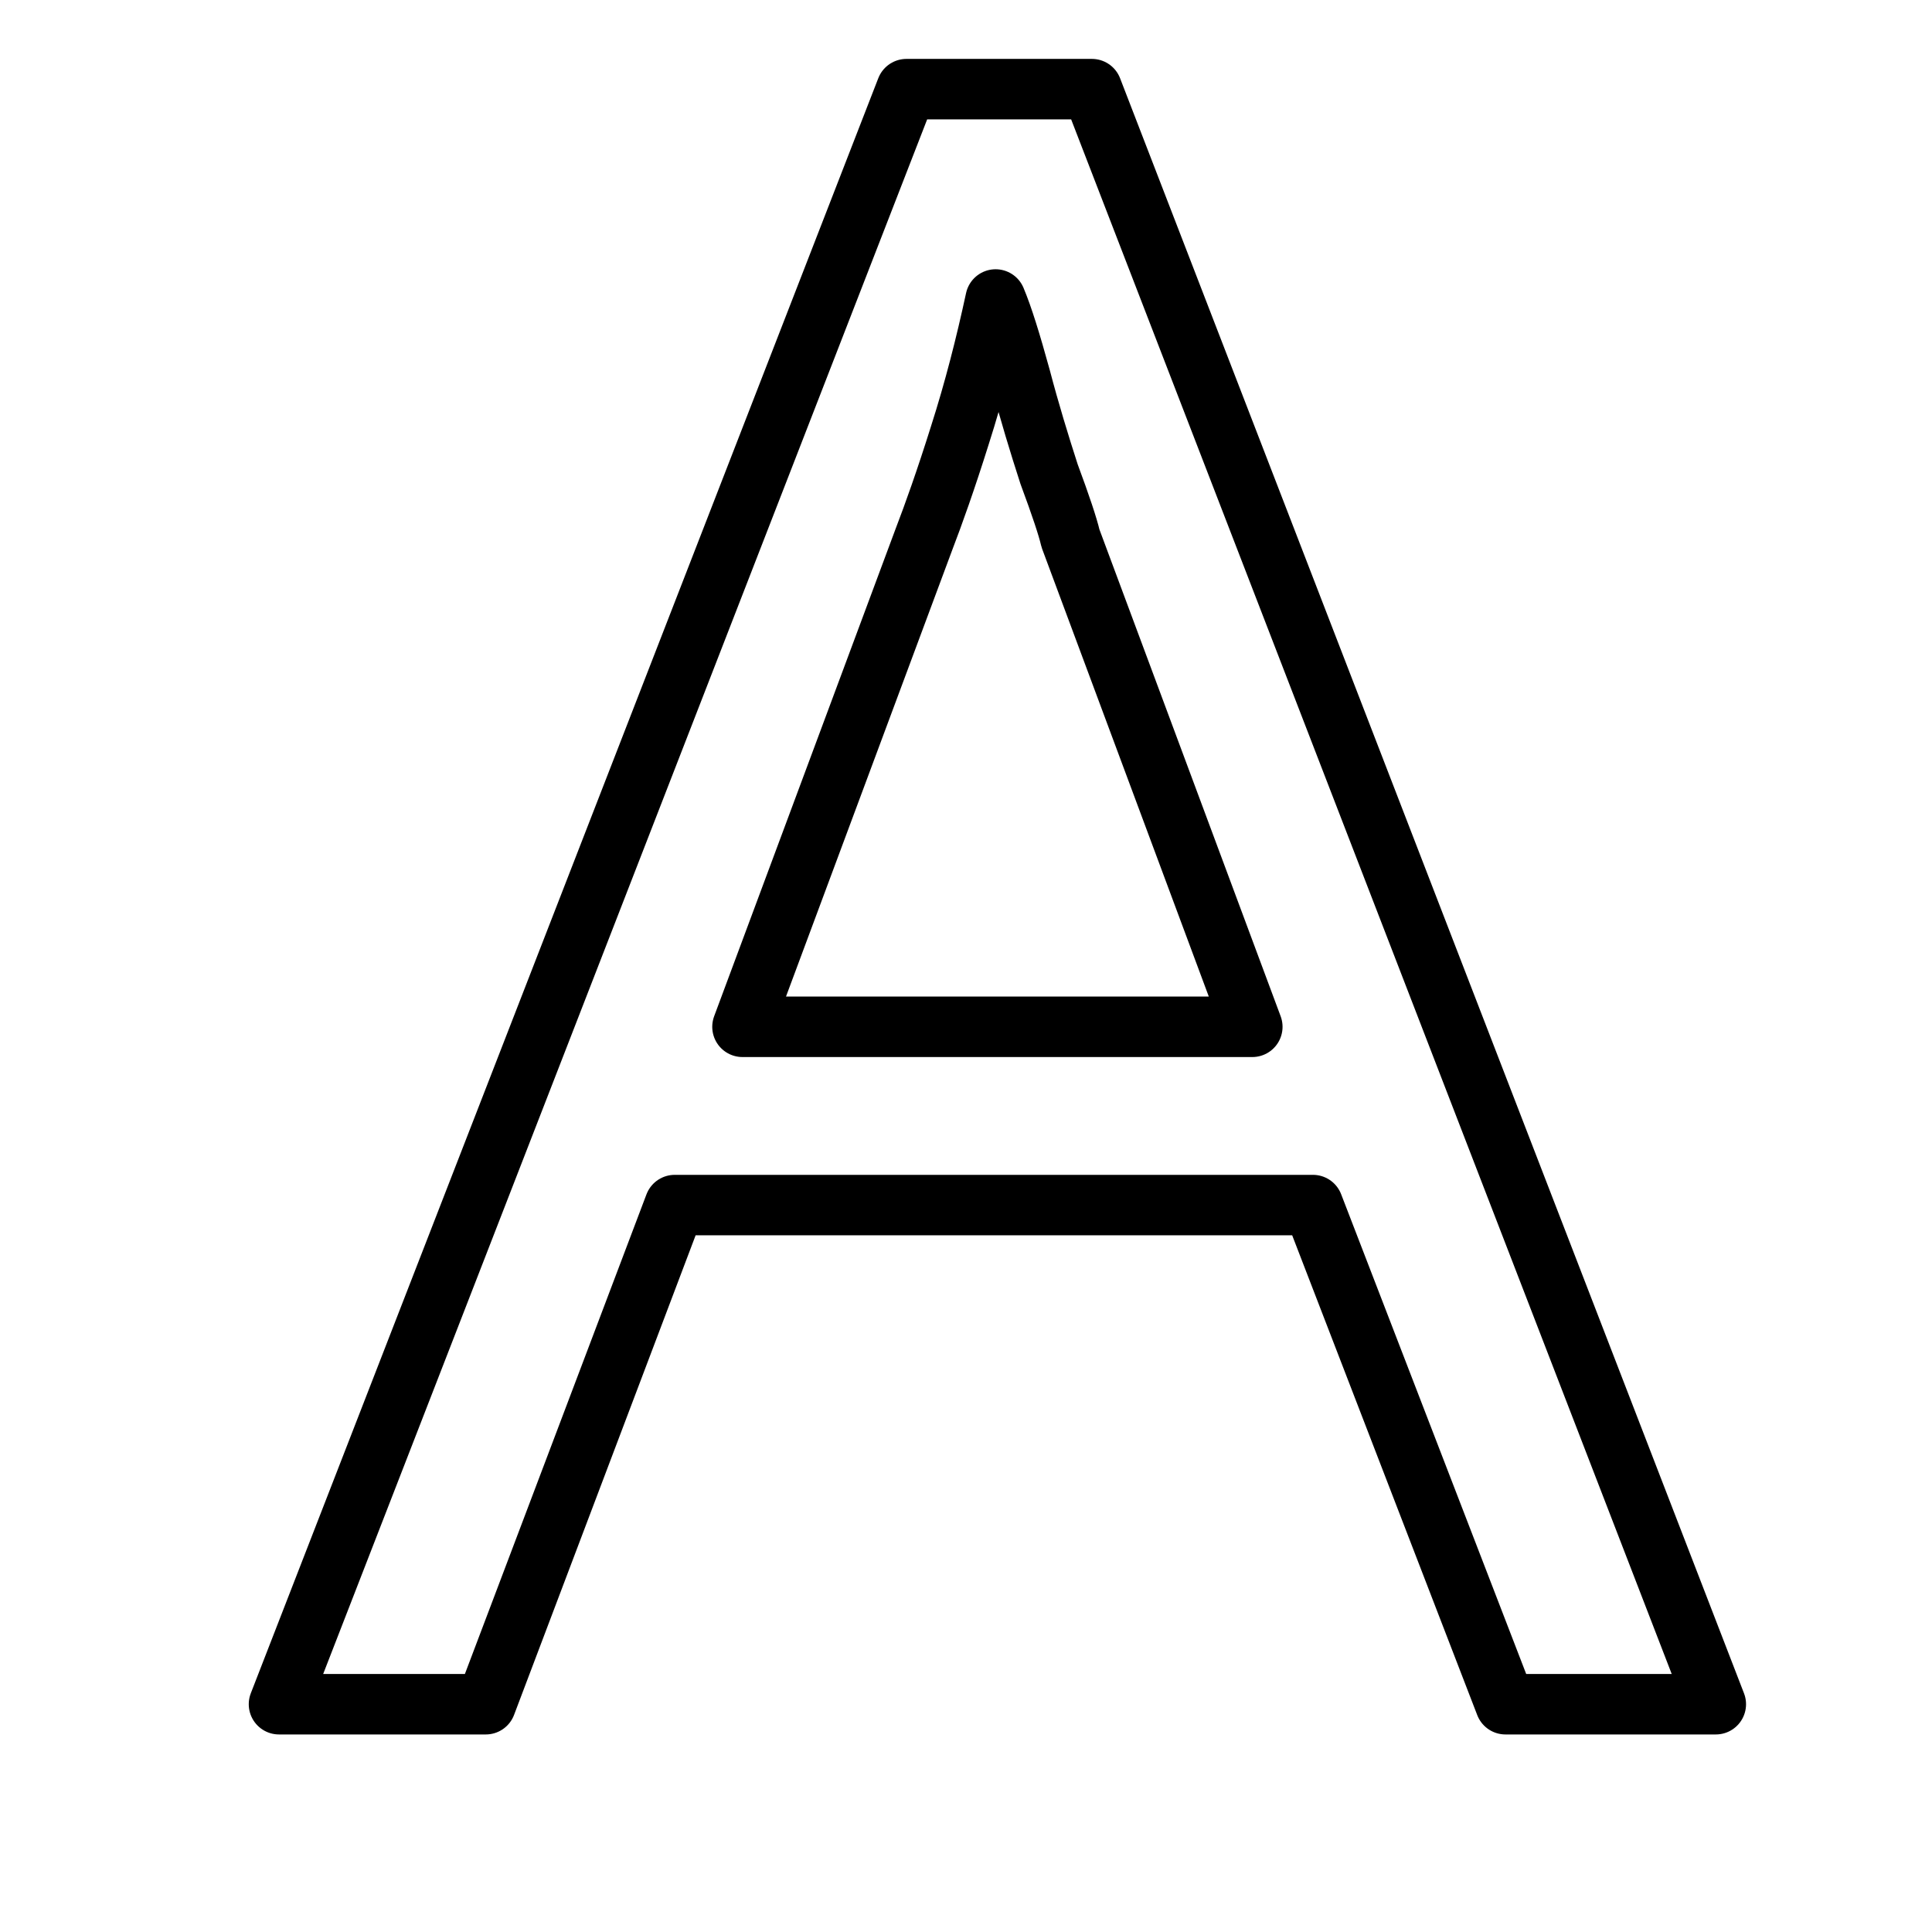
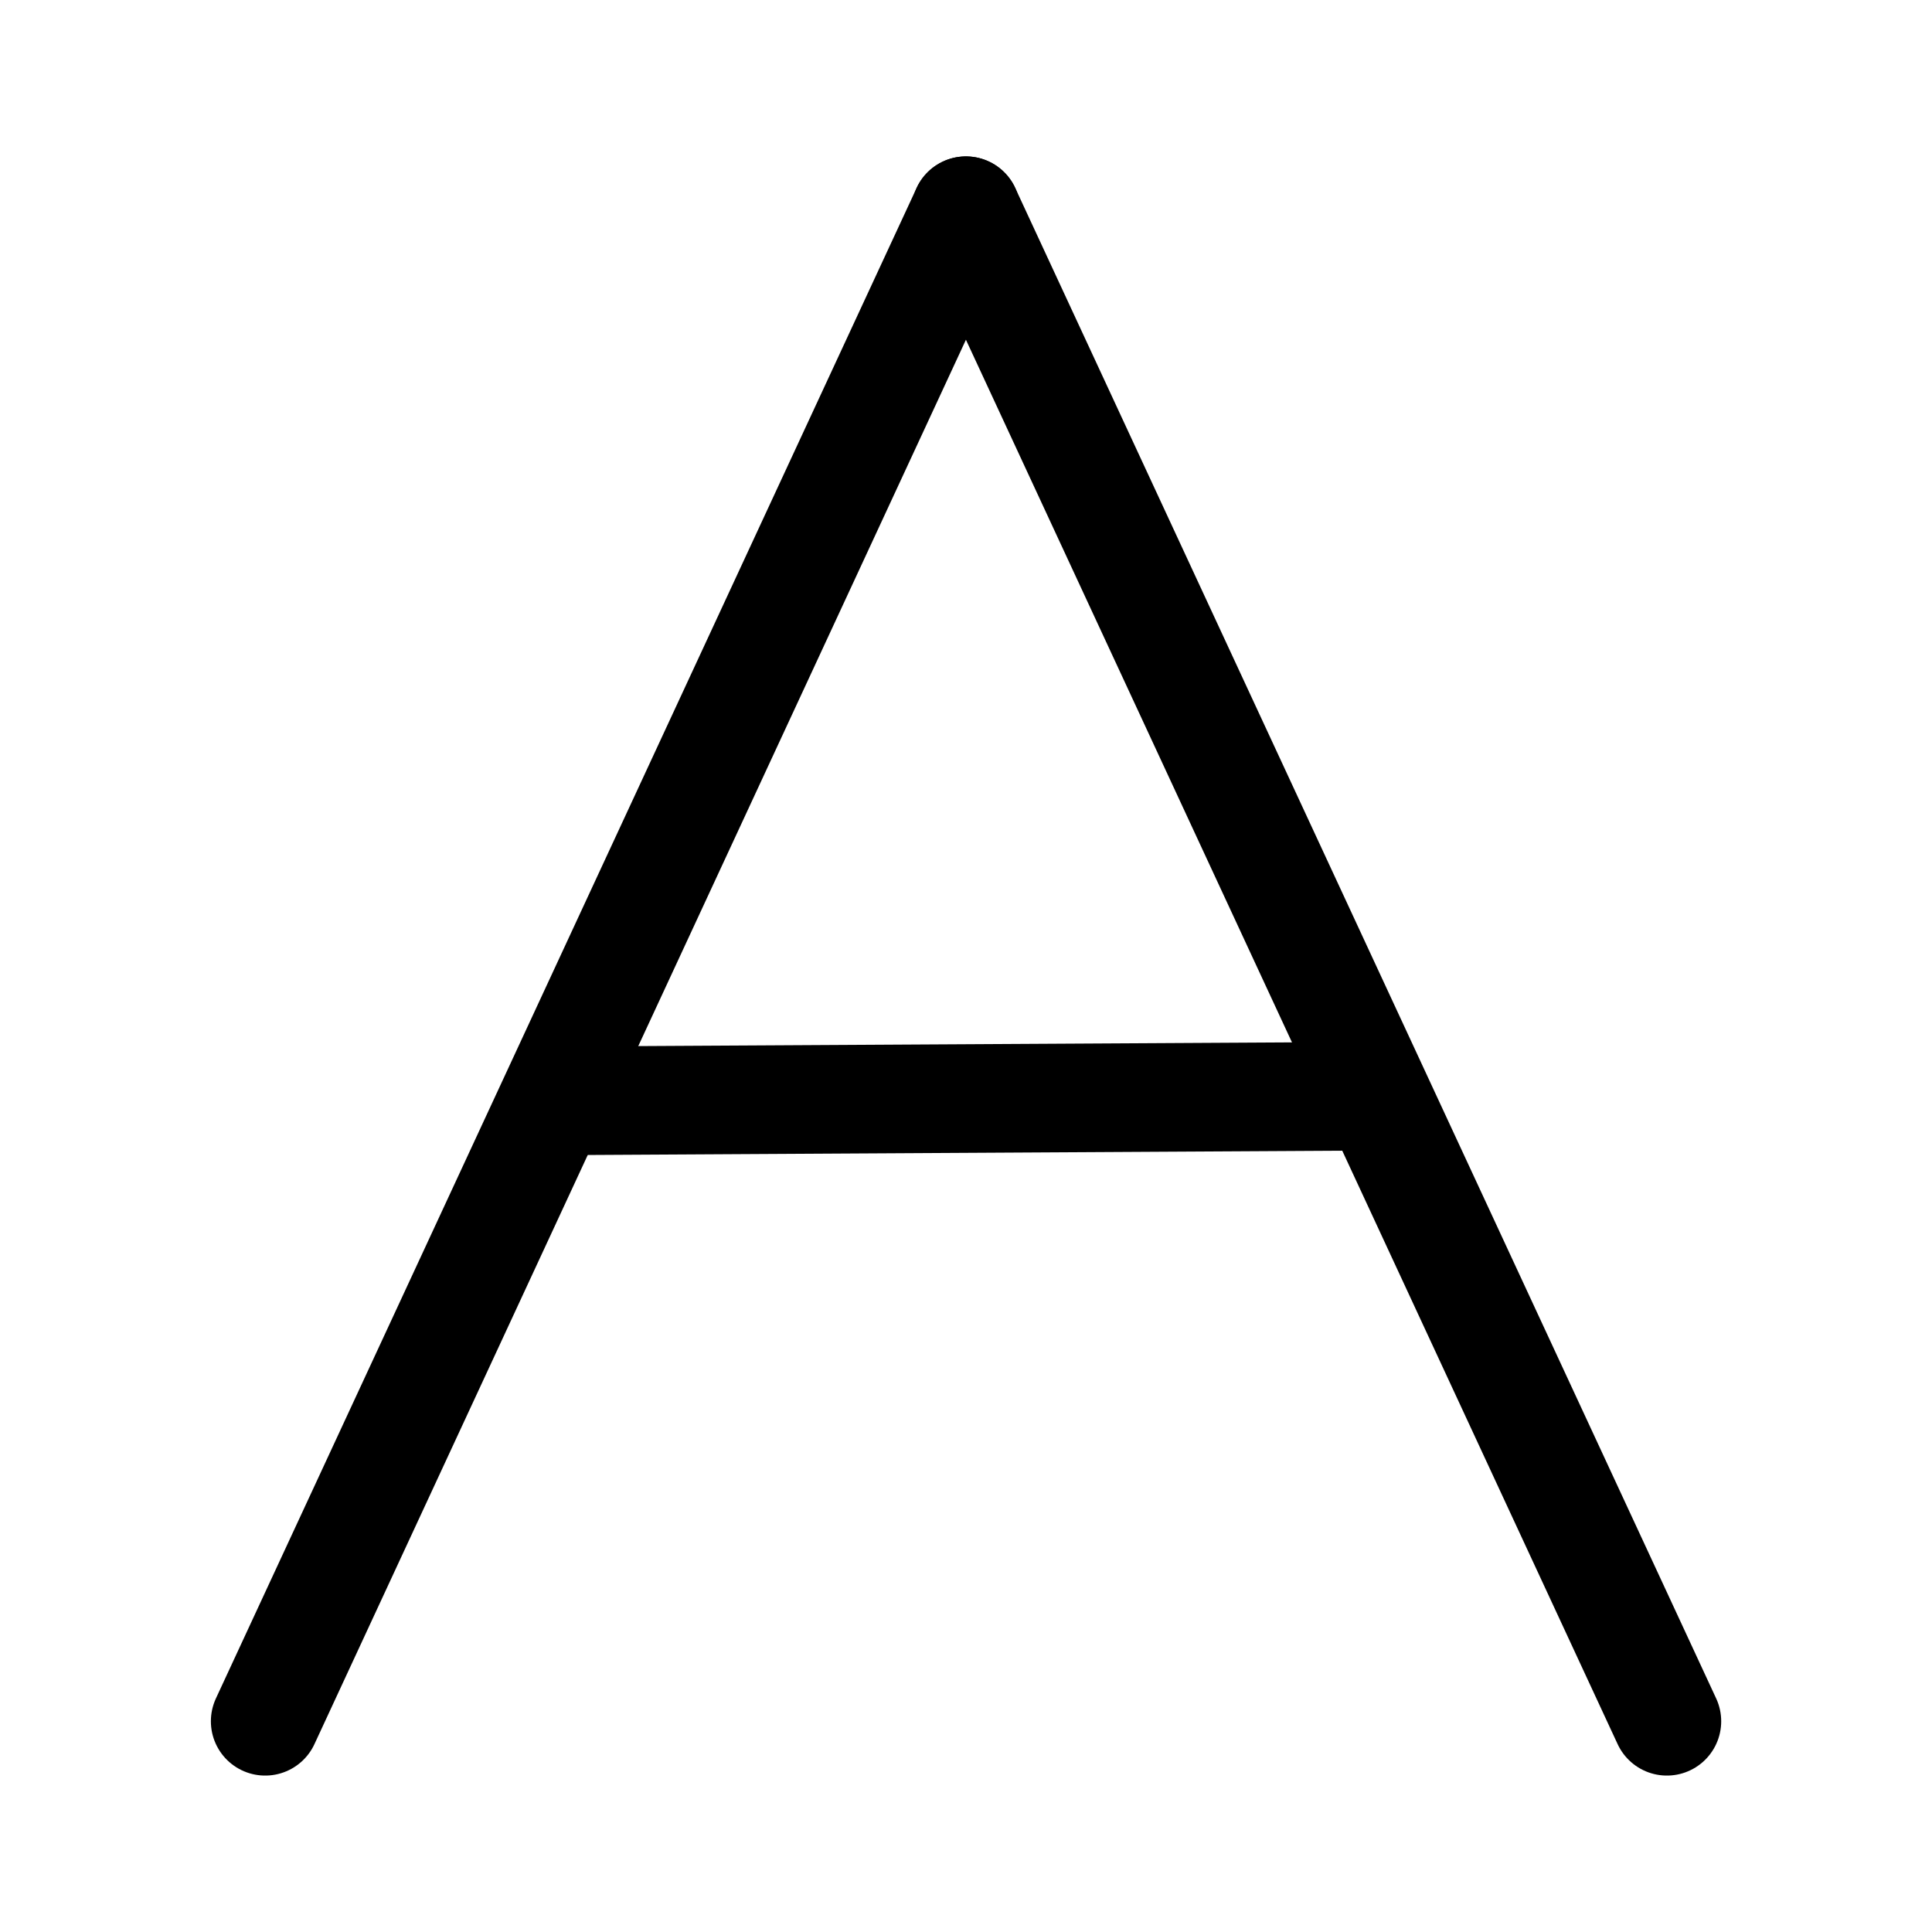
<svg xmlns="http://www.w3.org/2000/svg" xmlns:ns2="http://www.openswatchbook.org/uri/2009/osb" xmlns:xlink="http://www.w3.org/1999/xlink" width="32" height="32" viewBox="0 0 8.467 8.467" version="1.1" id="svg5" xml:space="preserve">
  <defs id="defs2">
    <filter style="color-interpolation-filters:sRGB" id="filter2608" x="-0.021" y="-0.045" width="1.043" height="1.15">
      <feFlood flood-opacity="0.306" flood-color="rgb(88,88,88)" result="flood" id="feFlood2598" />
      <feComposite in="flood" in2="SourceGraphic" operator="in" result="composite1" id="feComposite2600" />
      <feGaussianBlur in="composite1" stdDeviation="3" result="blur" id="feGaussianBlur2602" />
      <feOffset dx="0" dy="9.377" result="offset" id="feOffset2604" />
      <feComposite in="SourceGraphic" in2="offset" operator="over" result="composite2" id="feComposite2606" />
    </filter>
    <linearGradient id="linearGradient840">
      <stop id="stop836" offset="0" style="stop-color:#cd9ef7;stop-opacity:1" />
      <stop id="stop838" offset="1" style="stop-color:#a56de2;stop-opacity:1" />
    </linearGradient>
    <linearGradient id="linearGradient4564">
      <stop offset="0" style="stop-color:#ffffff;stop-opacity:1" id="stop4566" />
      <stop offset="0.493" style="stop-color:#ffffff;stop-opacity:0.235" id="stop4568" />
      <stop offset="0.501" style="stop-color:#ffffff;stop-opacity:0.157" id="stop4570" />
      <stop offset="1" style="stop-color:#ffffff;stop-opacity:0.392" id="stop4572" />
    </linearGradient>
    <linearGradient x1="71.204" y1="18.516" x2="71.204" y2="38.582" id="linearGradient4338-5-6" xlink:href="#linearGradient4564" gradientUnits="userSpaceOnUse" gradientTransform="matrix(-0.00630901,-0.285816,-0.285816,0.00630901,13.03869,24.4119)" />
    <linearGradient id="linearGradient4526" ns2:paint="solid">
      <stop style="stop-color:#ffffff;stop-opacity:1;" offset="0" id="stop4528" />
    </linearGradient>
    <radialGradient cx="24.837" cy="36.421" r="15.645" fx="24.837" fy="36.421" id="radialGradient3030" xlink:href="#linearGradient8662-7" gradientUnits="userSpaceOnUse" gradientTransform="matrix(1,0,0,0.536723,0,16.87306)" />
    <linearGradient id="linearGradient8662-7">
      <stop id="stop8664-0" style="stop-color:#000000;stop-opacity:1" offset="0" />
      <stop id="stop8666-1" style="stop-color:#000000;stop-opacity:0" offset="1" />
    </linearGradient>
    <linearGradient gradientUnits="userSpaceOnUse" y2="45.304" x2="38.329" y1="7.693" x1="38.329" id="linearGradient842" xlink:href="#linearGradient840" gradientTransform="matrix(-0.00390172,-0.1767591,-0.1767591,0.00390172,8.954381,8.107201)" />
    <filter style="color-interpolation-filters:sRGB" id="filter794" x="-0.062" y="-0.062" width="1.124" height="1.124">
      <feFlood flood-opacity="0.192" flood-color="rgb(0,0,0)" result="flood" id="feFlood784" />
      <feComposite in="flood" in2="SourceGraphic" operator="in" result="composite1" id="feComposite786" />
      <feGaussianBlur in="composite1" stdDeviation="0.5" result="blur" id="feGaussianBlur788" />
      <feOffset dx="1" dy="1" result="offset" id="feOffset790" />
      <feComposite in="SourceGraphic" in2="offset" operator="over" result="composite2" id="feComposite792" />
    </filter>
    <linearGradient id="linearGradient8171">
      <stop style="stop-color: rgb(187, 189, 186); stop-opacity: 1;" offset="0" id="stop8173" />
      <stop style="stop-color: rgb(112, 116, 110); stop-opacity: 1;" offset="1" id="stop8175" />
    </linearGradient>
    <linearGradient id="linearGradient2224">
      <stop style="stop-color: rgb(124, 124, 124); stop-opacity: 1;" offset="0" id="stop2226" />
      <stop style="stop-color: rgb(184, 184, 184); stop-opacity: 1;" offset="1" id="stop2228" />
    </linearGradient>
    <linearGradient id="linearGradient7648" gradientUnits="userSpaceOnUse" x1="21.933" y1="24.627" x2="21.933" y2="7.109" style="stroke-width:1.217;stroke-miterlimit:4;stroke-dasharray:none">
      <stop offset="0" style="stop-color: rgb(133, 149, 188); stop-opacity: 1;" id="stop7650" />
      <stop offset="1" style="stop-color: rgb(4, 26, 59); stop-opacity: 1;" id="stop7652" />
    </linearGradient>
    <linearGradient id="linearGradient2392">
      <stop id="stop2394" offset="0" style="stop-color: rgb(113, 91, 38); stop-opacity: 1;" />
      <stop id="stop2396" offset="1" style="stop-color: rgb(49, 39, 16); stop-opacity: 1;" />
    </linearGradient>
    <linearGradient style="stroke-width:1.217;stroke-miterlimit:4;stroke-dasharray:none" y2="36.033" x2="31.081" y1="3.732" x1="12.487" gradientUnits="userSpaceOnUse" id="aigrd1">
      <stop id="stop16177" style="stop-color: rgb(210, 210, 210); stroke-dasharray: none; stroke-miterlimit: 4; stroke-width: 1.217;" offset="0" />
      <stop id="stop16179" style="stop-color: rgb(237, 237, 237); stroke-dasharray: none; stroke-miterlimit: 4; stroke-width: 1.217;" offset="1" />
    </linearGradient>
    <linearGradient style="stroke-width:1.217;stroke-miterlimit:4;stroke-dasharray:none" y2="22.577" x2="21.917" y1="30.341" x1="21.877" gradientUnits="userSpaceOnUse" id="aigrd2">
      <stop id="stop16184" style="stop-color: rgb(94, 79, 7); stop-opacity: 1;" offset="0" />
      <stop id="stop16186" style="stop-color: rgb(52, 138, 49); stop-opacity: 1;" offset="1" />
    </linearGradient>
    <linearGradient style="stroke-width:1.217;stroke-miterlimit:4;stroke-dasharray:none" y2="7.109" x2="21.933" y1="24.627" x1="21.933" gradientUnits="userSpaceOnUse" id="aigrd3">
      <stop id="stop16199" style="stop-color: rgb(208, 214, 229); stroke-dasharray: none; stroke-miterlimit: 4; stroke-width: 1.217;" offset="0" />
      <stop id="stop16201" style="stop-color: rgb(9, 58, 128); stroke-dasharray: none; stroke-miterlimit: 4; stroke-width: 1.217;" offset="1" />
    </linearGradient>
    <linearGradient id="linearGradient2591">
      <stop style="stop-color:#73d216" offset="0" id="stop2593" />
      <stop style="stop-color:#4e9a06" offset="1" id="stop2595" />
    </linearGradient>
    <linearGradient id="linearGradient5048">
      <stop style="stop-color:black;stop-opacity:0;" offset="0" id="stop5050" />
      <stop id="stop5056" offset="0.5" style="stop-color:black;stop-opacity:1;" />
      <stop style="stop-color:black;stop-opacity:0;" offset="1" id="stop5052" />
    </linearGradient>
    <radialGradient xlink:href="#linearGradient8662-7" id="radialGradient4548" cx="24.307" cy="42.078" fx="24.307" fy="42.078" r="15.822" gradientTransform="matrix(1,0,0,0.284916,0,30.08928)" gradientUnits="userSpaceOnUse" />
    <linearGradient id="linearGradient15662">
      <stop style="stop-color:#ffffff;stop-opacity:1;" offset="0" id="stop15664" />
      <stop style="stop-color:#f8f8f8;stop-opacity:1;" offset="1" id="stop15666" />
    </linearGradient>
    <radialGradient gradientUnits="userSpaceOnUse" fy="64.568" fx="20.892" r="5.257" cy="64.568" cx="20.892" id="aigrd3-3">
      <stop id="stop15573" style="stop-color:#F0F0F0" offset="0" />
      <stop id="stop15575" style="stop-color:#9a9a9a;stop-opacity:1;" offset="1" />
    </radialGradient>
    <radialGradient gradientUnits="userSpaceOnUse" fy="114.568" fx="20.892" r="5.256" cy="114.568" cx="20.892" id="aigrd2-6">
      <stop id="stop15566" style="stop-color:#F0F0F0" offset="0" />
      <stop id="stop15568" style="stop-color:#9a9a9a;stop-opacity:1;" offset="1" />
    </radialGradient>
    <linearGradient id="linearGradient269">
      <stop style="stop-color:#a3a3a3;stop-opacity:1;" offset="0" id="stop270" />
      <stop style="stop-color:#4c4c4c;stop-opacity:1;" offset="1" id="stop271" />
    </linearGradient>
    <linearGradient id="linearGradient259">
      <stop style="stop-color:#fafafa;stop-opacity:1;" offset="0" id="stop260" />
      <stop style="stop-color:#bbbbbb;stop-opacity:1;" offset="1" id="stop261" />
    </linearGradient>
    <linearGradient id="linearGradient12512">
      <stop style="stop-color:#ffffff;stop-opacity:1;" offset="0" id="stop12513" />
      <stop style="stop-color:#fff520;stop-opacity:0.891;" offset="0.5" id="stop12517" />
      <stop style="stop-color:#fff300;stop-opacity:0;" offset="1" id="stop12514" />
    </linearGradient>
    <linearGradient id="linearGradient4031">
      <stop style="stop-color:#ef0909;stop-opacity:1;" offset="0" id="stop4033" />
      <stop style="stop-color:#ab0404;stop-opacity:1;" offset="1" id="stop4035" />
    </linearGradient>
    <linearGradient id="linearGradient4119">
      <stop id="stop4121" style="stop-color:#ffffff;stop-opacity:1" offset="0" />
      <stop id="stop4148" style="stop-color:#afaba5;stop-opacity:1" offset="0.54" />
      <stop id="stop4146" style="stop-color:#837874;stop-opacity:1" offset="0.62" />
      <stop id="stop4123" style="stop-color:#b4b2aa;stop-opacity:1" offset="1" />
    </linearGradient>
    <linearGradient x1="71.204" y1="15.369" x2="71.204" y2="40.496" id="linearGradient3221" xlink:href="#linearGradient4806-9" gradientUnits="userSpaceOnUse" gradientTransform="matrix(1.592071,0,0,1.592072,-54.78623,-24.2782)" />
    <linearGradient id="linearGradient4806-9">
      <stop id="stop4808-49" style="stop-color:#ffffff;stop-opacity:1" offset="0" />
      <stop id="stop4810-05" style="stop-color:#ffffff;stop-opacity:0.235" offset="0.424" />
      <stop id="stop4812-6" style="stop-color:#ffffff;stop-opacity:0.157" offset="0.821" />
      <stop id="stop4814-7" style="stop-color:#ffffff;stop-opacity:0.392" offset="1" />
    </linearGradient>
    <radialGradient cx="15.026" cy="8.626" r="20" fx="0.304" fy="8.626" id="radialGradient3228" xlink:href="#linearGradient2867-449-88-871-390-598-476-591-434-148-57-177-641-289-620-227-114-444-680-744-4-8-69-5-4-8-426-2-9-1-4-965" gradientUnits="userSpaceOnUse" gradientTransform="matrix(-6.7138023e-8,1.103308,-1.039476,-7.5994236e-8,68.90674,-0.1519488)" />
    <linearGradient id="linearGradient2867-449-88-871-390-598-476-591-434-148-57-177-641-289-620-227-114-444-680-744-4-8-69-5-4-8-426-2-9-1-4-965">
      <stop id="stop4036" style="stop-color:#f4f4f4;stop-opacity:1" offset="0" />
      <stop id="stop4040" style="stop-color:#dadada;stop-opacity:1" offset="1" />
    </linearGradient>
    <radialGradient cx="16" cy="15.377" r="0.626" fx="16" fy="15.377" id="radialGradient3139" xlink:href="#linearGradient4119" gradientUnits="userSpaceOnUse" gradientTransform="matrix(0,2.280334,-2.286523,0,95.28366,-17.01203)" />
    <radialGradient r="62.769" fy="185.297" fx="99.189" cy="185.297" cx="99.189" gradientTransform="matrix(0.3823536,7.5555777e-8,-1.8372241e-8,0.1115198,-5.925427,36.33585)" gradientUnits="userSpaceOnUse" id="radialGradient3300-8" xlink:href="#linearGradient8662-7" />
    <radialGradient r="62.769" fy="185.297" fx="99.189" cy="185.297" cx="99.189" gradientTransform="matrix(0.2549024,5.3967361e-8,-1.2248161e-8,0.07965545,6.716382,44.24067)" gradientUnits="userSpaceOnUse" id="radialGradient4192-6" xlink:href="#linearGradient8662-7" />
    <linearGradient x1="29.127" y1="19.788" x2="29.291" y2="57.567" id="linearGradient3091" xlink:href="#linearGradient3117-8" gradientUnits="userSpaceOnUse" gradientTransform="matrix(0.4937358,0,-0.00214922,0.5151843,57.78491,12.66194)" />
    <linearGradient id="linearGradient3117-8">
      <stop id="stop3119-9" style="stop-color:#ffffff;stop-opacity:1" offset="0" />
      <stop id="stop3121-9" style="stop-color:#ffffff;stop-opacity:0.235" offset="0.569" />
      <stop id="stop3123-6" style="stop-color:#ffffff;stop-opacity:0.157" offset="0.933" />
      <stop id="stop3125-3" style="stop-color:#ffffff;stop-opacity:0.392" offset="1" />
    </linearGradient>
    <linearGradient x1="24" y1="2.011" x2="24" y2="44.532" id="linearGradient3094" xlink:href="#linearGradient4171" gradientUnits="userSpaceOnUse" gradientTransform="matrix(0.4889092,0,0,0.4883983,60.38947,20.83024)" />
    <linearGradient id="linearGradient4171">
      <stop style="stop-color:#ffe16b;stop-opacity:1" offset="0" id="stop4173" />
      <stop style="stop-color:#f9c440;stop-opacity:1" offset="1" id="stop4175" />
    </linearGradient>
    <radialGradient gradientTransform="matrix(1.129412,0,0,0.1294116,1.393877,42.11439)" gradientUnits="userSpaceOnUse" xlink:href="#linearGradient8662-7" id="radialGradient2415-3" fy="4.625" fx="62.625" r="10.625" cy="4.625" cx="62.625" />
    <linearGradient id="linearGradient3811">
      <stop id="stop3813" offset="0" style="stop-color:#a40000;stop-opacity:1" />
      <stop id="stop3815" offset="1" style="stop-color:#c22f2f;stop-opacity:1" />
    </linearGradient>
    <linearGradient id="linearGradient5106">
      <stop style="stop-color:#e78181;stop-opacity:1" offset="0" id="stop5108" />
      <stop id="stop8208" offset="0.253" style="stop-color:#e15f5f;stop-opacity:1" />
      <stop style="stop-color:#c22f2f;stop-opacity:1" offset="0.683" id="stop8210" />
      <stop style="stop-color:#a40000;stop-opacity:1" offset="1" id="stop5110" />
    </linearGradient>
    <radialGradient xlink:href="#linearGradient8662-7" id="radialGradient4548-1" cx="24.307" cy="42.078" fx="24.307" fy="42.078" r="15.822" gradientTransform="matrix(1,0,0,0.284916,0,30.08928)" gradientUnits="userSpaceOnUse" />
    <radialGradient gradientUnits="userSpaceOnUse" fy="64.568" fx="20.892" r="5.257" cy="64.568" cx="20.892" id="aigrd3-3-9">
      <stop id="stop15573-2" style="stop-color:#F0F0F0" offset="0" />
      <stop id="stop15575-0" style="stop-color:#9a9a9a;stop-opacity:1;" offset="1" />
    </radialGradient>
    <radialGradient gradientUnits="userSpaceOnUse" fy="114.568" fx="20.892" r="5.256" cy="114.568" cx="20.892" id="aigrd2-6-2">
      <stop id="stop15566-3" style="stop-color:#F0F0F0" offset="0" />
      <stop id="stop15568-7" style="stop-color:#9a9a9a;stop-opacity:1;" offset="1" />
    </radialGradient>
    <radialGradient cx="15.026" cy="8.626" r="20" fx="0.304" fy="8.626" id="radialGradient3228-8" xlink:href="#linearGradient2867-449-88-871-390-598-476-591-434-148-57-177-641-289-620-227-114-444-680-744-4-8-69-5-4-8-426-2-9-1-4-965" gradientUnits="userSpaceOnUse" gradientTransform="matrix(-6.7138023e-8,1.103308,-1.039476,-7.5994236e-8,68.90674,-0.1519488)" />
    <radialGradient cx="16" cy="15.377" r="0.626" fx="16" fy="15.377" id="radialGradient3139-0" xlink:href="#linearGradient4119" gradientUnits="userSpaceOnUse" gradientTransform="matrix(0,2.280334,-2.286523,0,95.28366,-17.01203)" />
    <radialGradient r="62.769" fy="185.297" fx="99.189" cy="185.297" cx="99.189" gradientTransform="matrix(0.3823536,7.5555777e-8,-1.8372241e-8,0.1115198,-5.925427,36.33585)" gradientUnits="userSpaceOnUse" id="radialGradient3300-8-3" xlink:href="#linearGradient8662-7" />
    <radialGradient r="62.769" fy="185.297" fx="99.189" cy="185.297" cx="99.189" gradientTransform="matrix(0.2549024,5.3967361e-8,-1.2248161e-8,0.07965545,6.716382,44.24067)" gradientUnits="userSpaceOnUse" id="radialGradient4192-6-6" xlink:href="#linearGradient8662-7" />
    <radialGradient gradientTransform="matrix(1.129412,0,0,0.1294116,1.393877,42.11439)" gradientUnits="userSpaceOnUse" xlink:href="#linearGradient8662-7" id="radialGradient2415-3-6" fy="4.625" fx="62.625" r="10.625" cy="4.625" cx="62.625" />
-     <filter style="color-interpolation-filters:sRGB;" id="filter2" x="-0.063" y="-0.058" width="1.142" height="1.146">
-       <feFlood result="flood" in="SourceGraphic" flood-opacity="1" flood-color="rgb(170,170,170)" id="feFlood1" />
-       <feGaussianBlur result="blur" in="SourceGraphic" stdDeviation="0.1" id="feGaussianBlur1" />
-       <feOffset result="offset" in="blur" dx="0.1" dy="0.2" id="feOffset1" />
-       <feComposite result="comp1" operator="in" in="flood" in2="offset" id="feComposite1" />
-       <feComposite result="comp2" operator="over" in="SourceGraphic" in2="comp1" id="feComposite2" />
-     </filter>
  </defs>
  <g id="layer1">
-     <text xml:space="preserve" style="font-size:9.878px;font-family:Corbel;-inkscape-font-specification:Corbel;text-align:start;writing-mode:lr-tb;direction:ltr;text-anchor:start;fill:none;stroke:#000000;stroke-width:0.265;stroke-linecap:round;stroke-linejoin:round;paint-order:stroke fill markers;stroke-opacity:1;fill-opacity:1;stroke-dasharray:none" x="1.224" y="7.471" id="text1">
-       <tspan id="tspan1" style="stroke-width:0.265;stroke:#000000;stroke-opacity:1;fill:none;fill-opacity:1;stroke-dasharray:none" x="1.224" y="7.471">A</tspan>
-     </text>
+     <g id="g3" transform="translate(0.3111543,-0.093515)" style="stroke:#000000;stroke-opacity:1">
+       <path style="fill:none;fill-opacity:1;stroke:#000000;stroke-width:0.476;stroke-linecap:round;stroke-linejoin:round;stroke-dasharray:none;stroke-opacity:1;paint-order:markers stroke fill" d="M 3.922,1.017 6.994,7.637" id="path1" />
+       <path style="fill:none;fill-opacity:1;stroke:#000000;stroke-width:0.476;stroke-linecap:round;stroke-linejoin:round;stroke-dasharray:none;stroke-opacity:1;paint-order:markers stroke fill" d="M 3.922,1.017 0.851,7.637" id="path2" />
+       <path style="fill:none;fill-opacity:1;stroke:#000000;stroke-width:0.476;stroke-linecap:round;stroke-linejoin:round;stroke-dasharray:none;stroke-opacity:1;paint-order:markers stroke fill" d="M 2.137,4.918 5.665,4.898" id="path3" />
+     </g>
  </g>
</svg>
